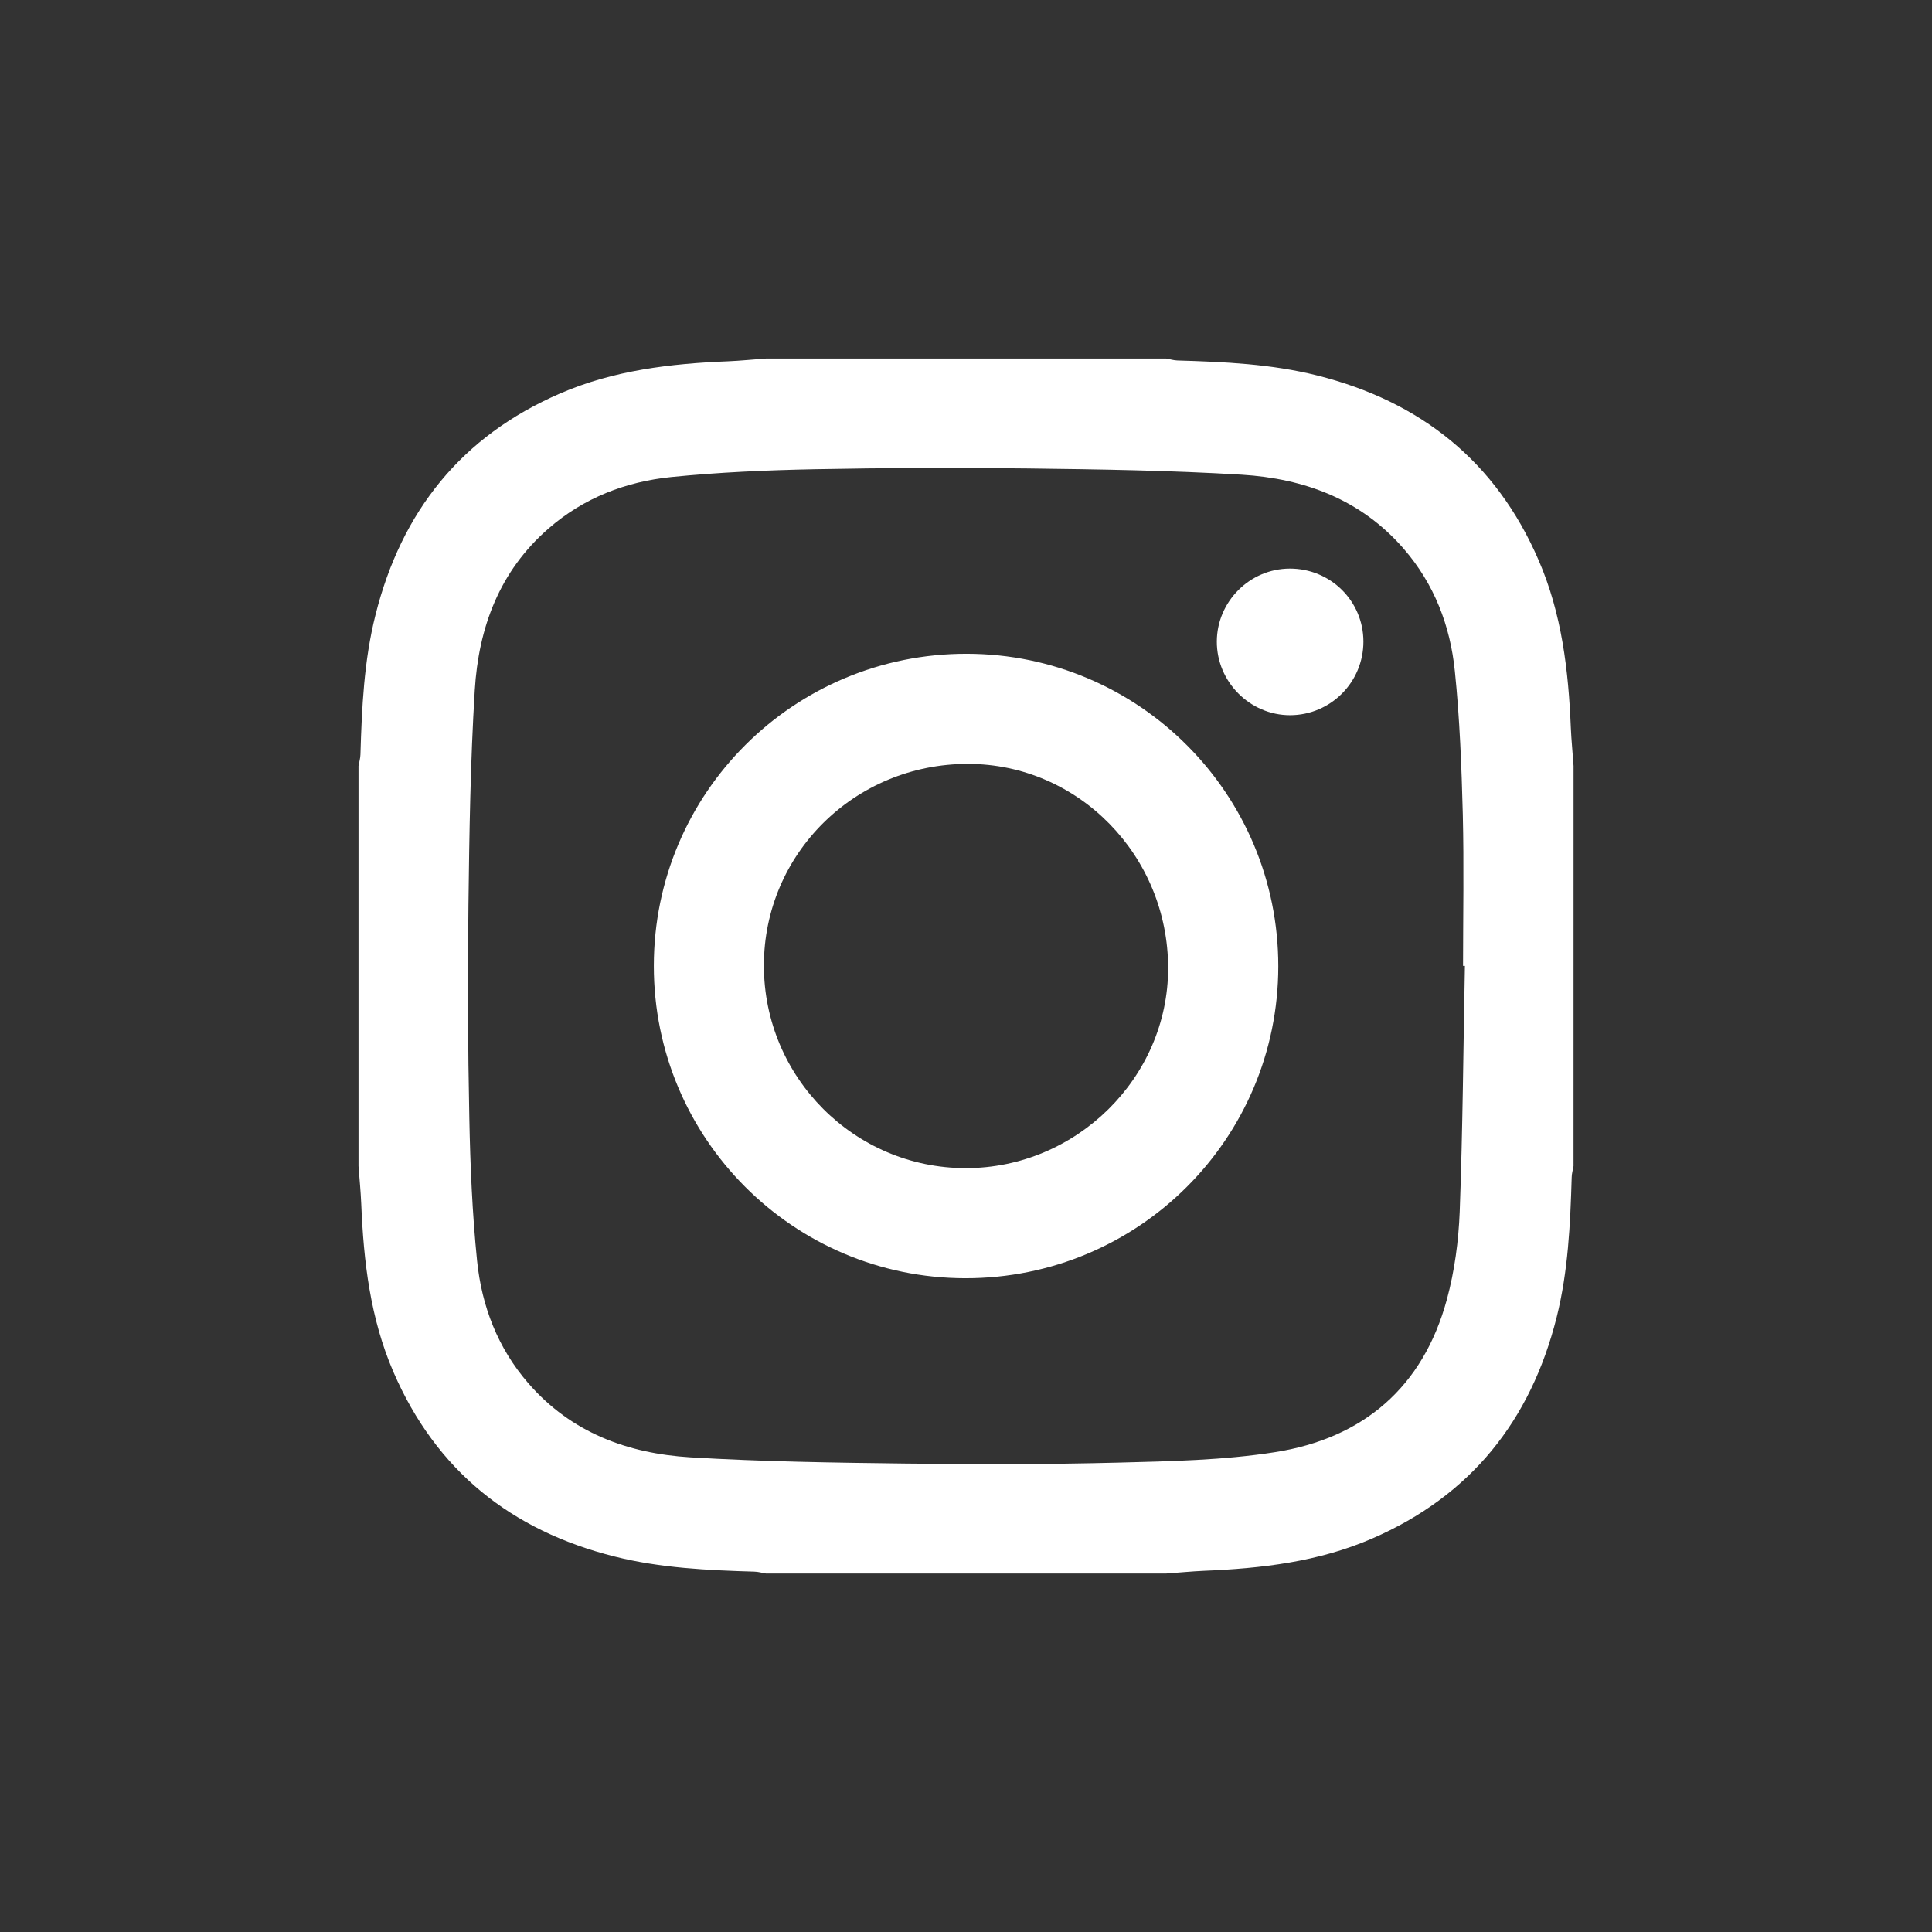
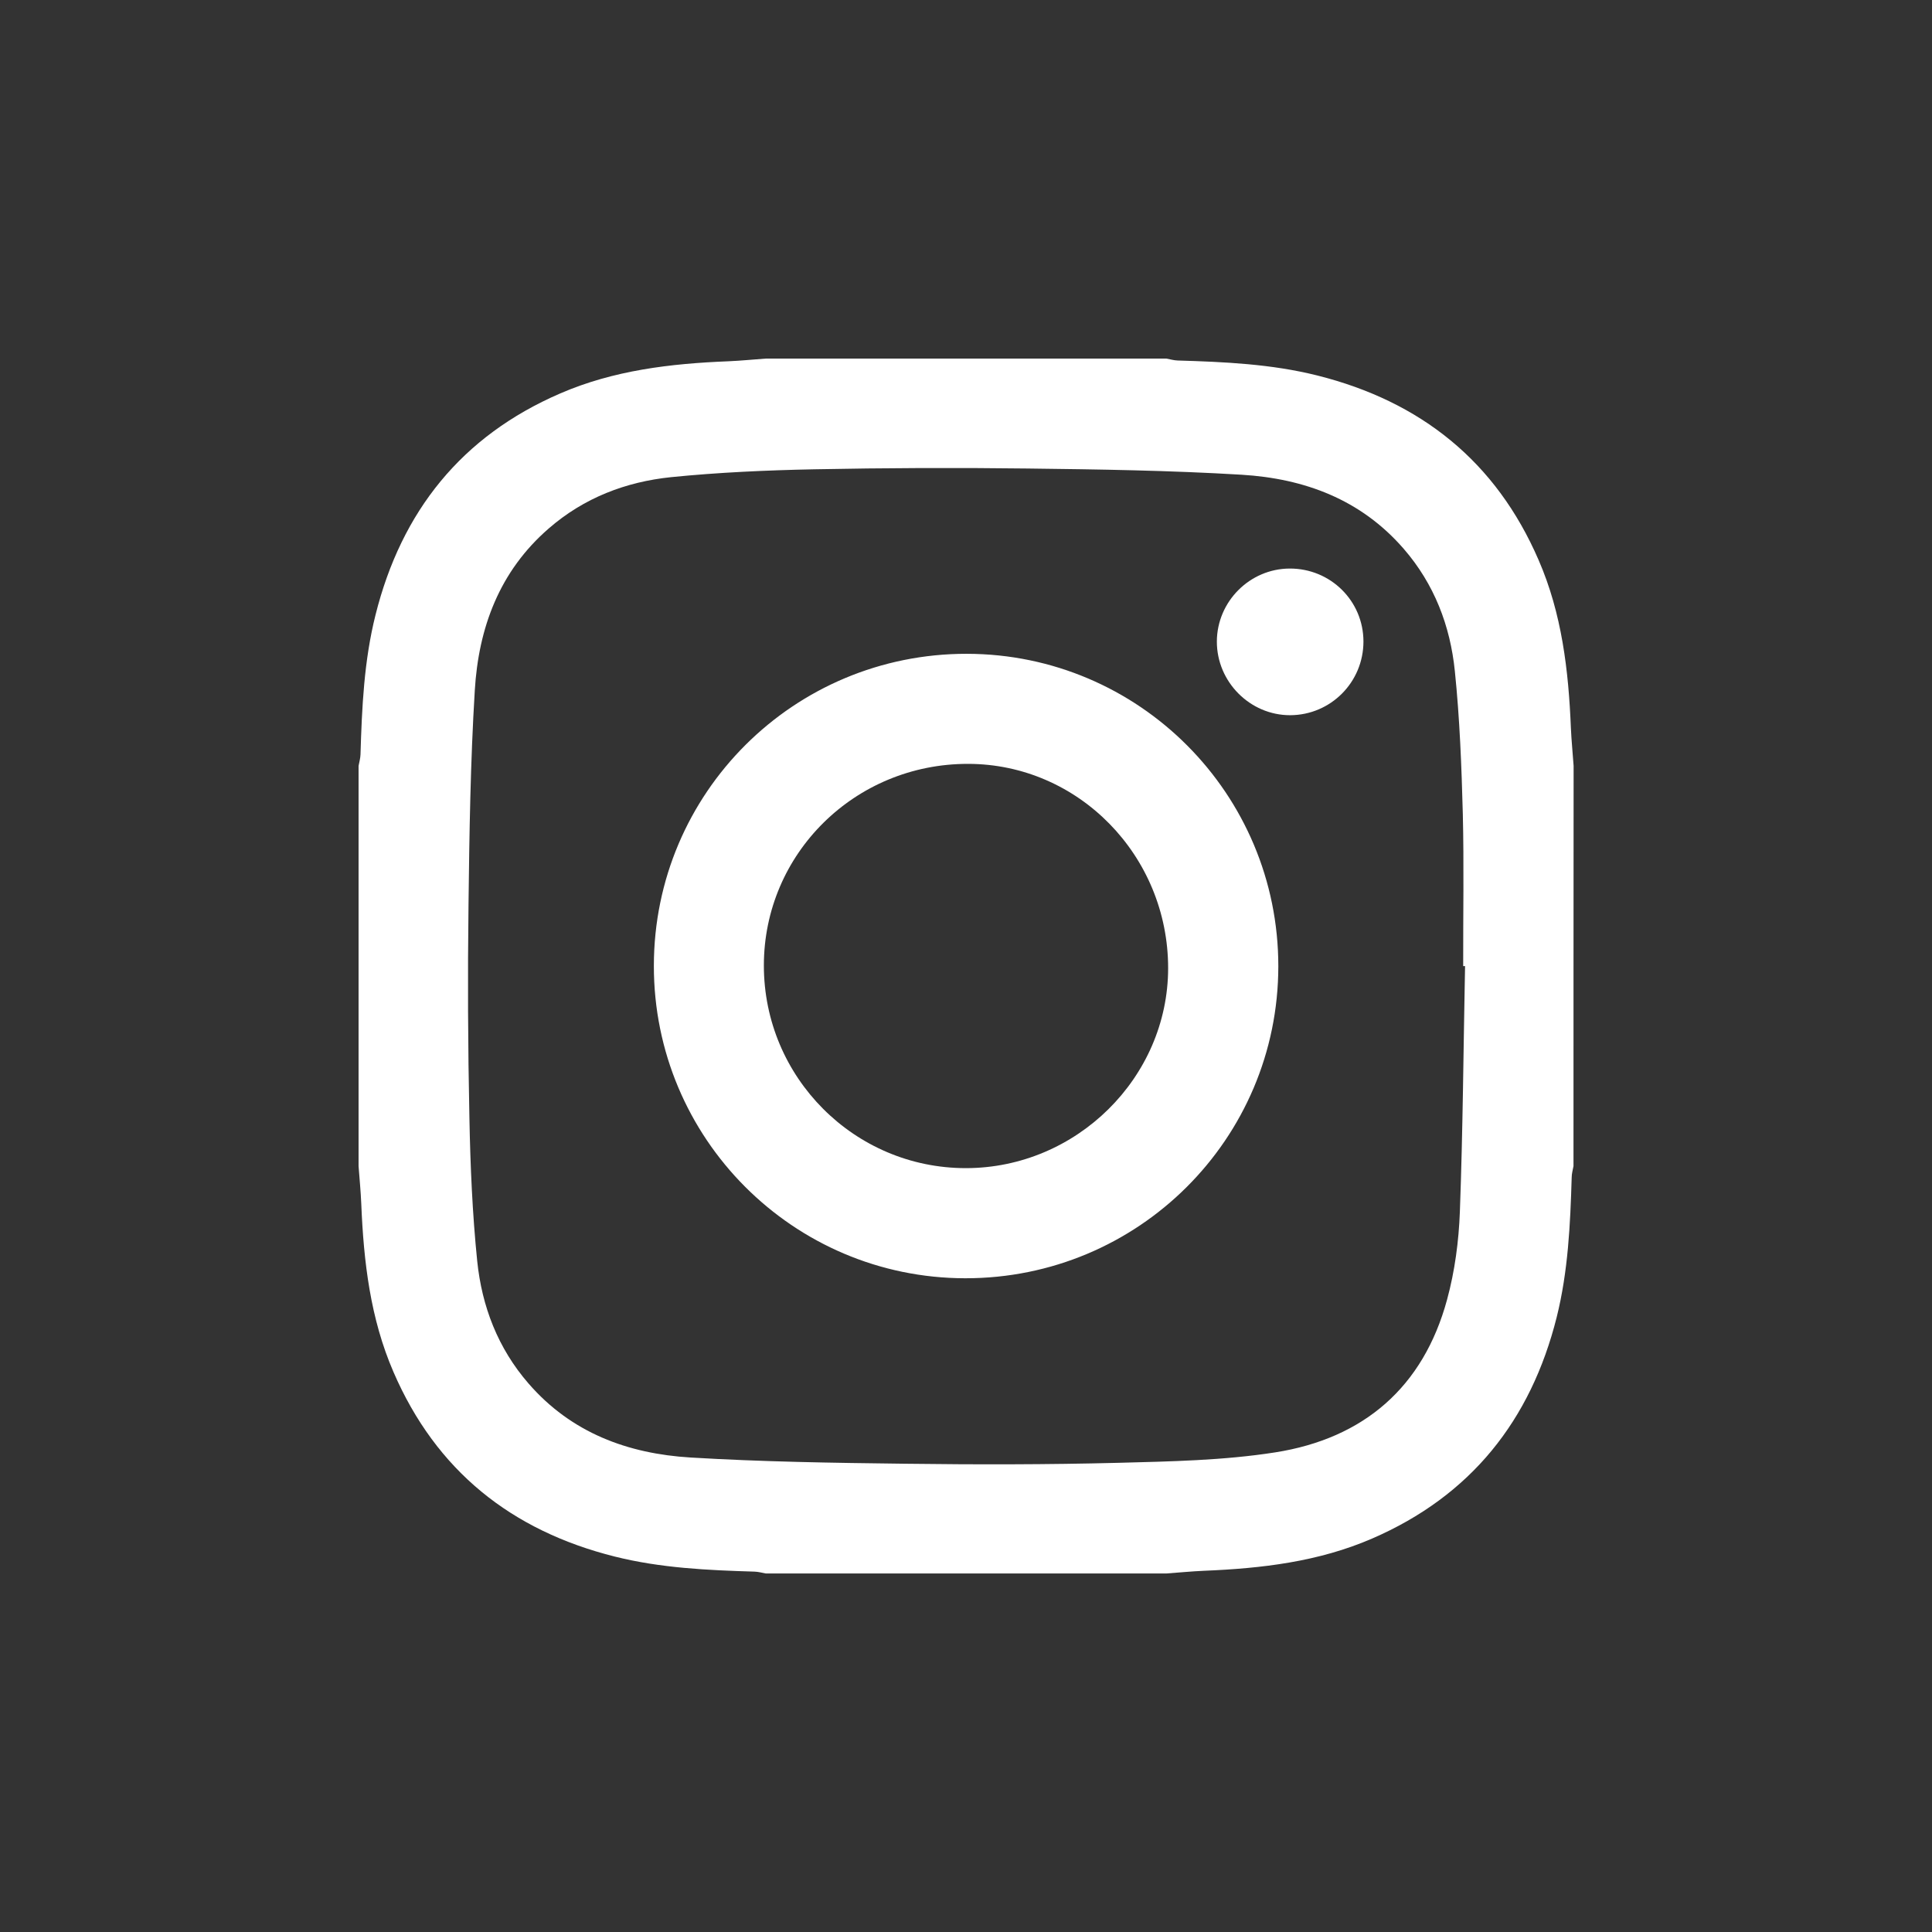
<svg xmlns="http://www.w3.org/2000/svg" version="1.1" id="Layer_1" x="0px" y="0px" width="32" height="32" viewBox="0 0 32 32" enable-background="new 0 0 32 32" xml:space="preserve">
-   <g transform="scale(0.5)">
-     <path fill-rule="evenodd" clip-rule="evenodd" fill="#333333" d="M48.457,26.969c-0.041-1.579-0.101-3.164-0.263-4.736   c-0.152-1.503-0.681-2.887-1.695-4.056c-1.421-1.637-3.295-2.325-5.369-2.452c-2.362-0.143-4.728-0.178-7.095-0.207   c-2.356-0.029-4.711-0.02-7.066,0.026c-1.579,0.032-3.164,0.101-4.736,0.259c-1.503,0.154-2.887,0.684-4.056,1.699   c-1.635,1.418-2.325,3.292-2.45,5.367c-0.145,2.362-0.18,4.731-0.209,7.097c-0.029,2.354-0.02,4.71,0.029,7.066   c0.03,1.579,0.098,3.164,0.257,4.735c0.154,1.503,0.684,2.888,1.699,4.057c1.418,1.635,3.292,2.325,5.367,2.452   c2.362,0.142,4.731,0.178,7.097,0.206c2.354,0.029,4.711,0.03,7.064-0.03c1.738-0.046,3.493-0.078,5.205-0.347   c2.928-0.46,4.906-2.156,5.694-5.06c0.255-0.94,0.387-1.935,0.425-2.91c0.1-2.71,0.119-5.425,0.172-8.139c-0.021,0-0.042,0-0.062,0   C48.466,30.322,48.498,28.645,48.457,26.969z M31.971,42.343c-5.701-0.009-10.318-4.64-10.312-10.352   c0.003-5.724,4.638-10.342,10.37-10.334c5.703,0.011,10.318,4.64,10.316,10.353C42.342,37.731,37.704,42.352,31.971,42.343z    M42.737,23.692c-1.331,0.001-2.433-1.106-2.428-2.443c0.005-1.322,1.09-2.407,2.41-2.414c1.354-0.006,2.443,1.07,2.446,2.416   C45.166,22.597,44.081,23.688,42.737,23.692z" />
-     <path fill-rule="evenodd" clip-rule="evenodd" fill="#333333" d="M32.066,25.305c-3.747-0.003-6.761,2.975-6.761,6.679   c0,3.704,2.998,6.712,6.689,6.712c3.663,0,6.699-2.997,6.702-6.621C38.698,28.344,35.725,25.307,32.066,25.305z" />
-     <path fill-rule="evenodd" clip-rule="evenodd" fill="#333333" d="M0,0v64h64V0H0z M52.125,38.629   c-0.021,0.125-0.061,0.252-0.061,0.377c-0.046,1.556-0.118,3.108-0.497,4.627c-0.861,3.429-2.85,5.921-6.119,7.336   c-1.772,0.768-3.656,0.988-5.565,1.066c-0.419,0.019-0.836,0.06-1.254,0.09c-4.419,0-8.837,0-13.258,0   c-0.125-0.021-0.25-0.059-0.377-0.062c-1.554-0.046-3.108-0.118-4.627-0.499c-3.427-0.858-5.921-2.846-7.334-6.115   c-0.767-1.772-0.988-3.656-1.066-5.563c-0.018-0.421-0.059-0.838-0.091-1.256c0-4.419,0-8.837,0-13.258   c0.023-0.125,0.061-0.25,0.064-0.377c0.046-1.556,0.116-3.108,0.499-4.627c0.859-3.427,2.848-5.921,6.116-7.334   c1.772-0.767,3.655-0.99,5.565-1.066c0.418-0.018,0.834-0.061,1.252-0.091c4.421,0,8.839,0,13.258,0   c0.127,0.021,0.25,0.061,0.377,0.064c1.558,0.046,3.108,0.116,4.627,0.497c3.427,0.861,5.921,2.848,7.334,6.118   c0.77,1.772,0.99,3.655,1.068,5.563c0.019,0.42,0.062,0.836,0.09,1.254C52.125,29.792,52.125,34.21,52.125,38.629z" />
-   </g>
+   <path fill-rule="evenodd" clip-rule="evenodd" fill="#333333" d="M24.229,13.485c-0.021-0.789-0.051-1.582-0.132-2.368   c-0.076-0.751-0.341-1.444-0.848-2.028c-0.711-0.819-1.647-1.163-2.684-1.226c-1.181-0.071-2.364-0.089-3.547-0.103   c-1.178-0.015-2.356-0.01-3.533,0.013c-0.789,0.016-1.582,0.051-2.368,0.13c-0.751,0.077-1.444,0.342-2.028,0.85   c-0.818,0.709-1.163,1.646-1.225,2.683c-0.072,1.181-0.09,2.365-0.104,3.549c-0.015,1.177-0.01,2.355,0.015,3.533   c0.015,0.789,0.049,1.582,0.129,2.368c0.077,0.751,0.342,1.444,0.85,2.029c0.709,0.818,1.646,1.163,2.683,1.226   c1.181,0.071,2.365,0.089,3.549,0.103c1.177,0.015,2.356,0.015,3.532-0.015c0.869-0.023,1.746-0.039,2.603-0.173   c1.464-0.23,2.453-1.078,2.847-2.53c0.128-0.47,0.194-0.968,0.212-1.455c0.05-1.355,0.059-2.712,0.086-4.069c-0.011,0-0.021,0-0.031,0   C24.233,15.161,24.249,14.322,24.229,13.485z M15.986,21.172c-2.85-0.004-5.159-2.32-5.156-5.176   c0.002-2.862,2.319-5.171,5.185-5.167c2.852,0.005,5.159,2.32,5.158,5.176C21.171,18.866,18.852,21.176,15.986,21.172z    M21.369,11.846c-0.665,0.001-1.216-0.553-1.214-1.222c0.003-0.661,0.545-1.204,1.205-1.207c0.677-0.003,1.222,0.535,1.223,1.208   C22.583,11.299,22.041,11.844,21.369,11.846z" />
+   <path fill-rule="evenodd" clip-rule="evenodd" fill="#333333" d="M16.033,12.652c-1.873-0.002-3.381,1.488-3.381,3.34   c0,1.852,1.499,3.356,3.345,3.356c1.831,0,3.349-1.498,3.351-3.311C19.349,14.172,17.863,12.653,16.033,12.652z" />
+   <path fill-rule="evenodd" clip-rule="evenodd" fill="#333333" d="M0,0v32h32V0H0z M26.062,19.314   c-0.011,0.062-0.03,0.126-0.03,0.189c-0.023,0.778-0.059,1.554-0.248,2.313c-0.43,1.714-1.425,2.961-3.059,3.668   c-0.886,0.384-1.828,0.494-2.783,0.533c-0.209,0.009-0.418,0.03-0.627,0.045c-2.209,0-4.418,0-6.629,0   c-0.062-0.011-0.125-0.029-0.189-0.031c-0.777-0.023-1.554-0.059-2.313-0.249c-1.714-0.429-2.961-1.423-3.667-3.058   c-0.384-0.886-0.494-1.828-0.533-2.781c-0.009-0.21-0.029-0.419-0.045-0.628c0-2.209,0-4.418,0-6.629   c0.011-0.062,0.03-0.125,0.032-0.189c0.023-0.778,0.058-1.554,0.249-2.313c0.429-1.714,1.424-2.961,3.058-3.667   c0.886-0.384,1.827-0.495,2.783-0.533c0.209-0.009,0.417-0.03,0.626-0.045c2.211,0,4.42,0,6.629,0   c0.064,0.011,0.125,0.03,0.189,0.032c0.779,0.023,1.554,0.058,2.313,0.248c1.714,0.43,2.961,1.424,3.667,3.059   c0.385,0.886,0.495,1.827,0.534,2.781c0.009,0.21,0.031,0.418,0.045,0.627C26.062,14.896,26.062,17.105,26.062,19.314z" />
</svg>
